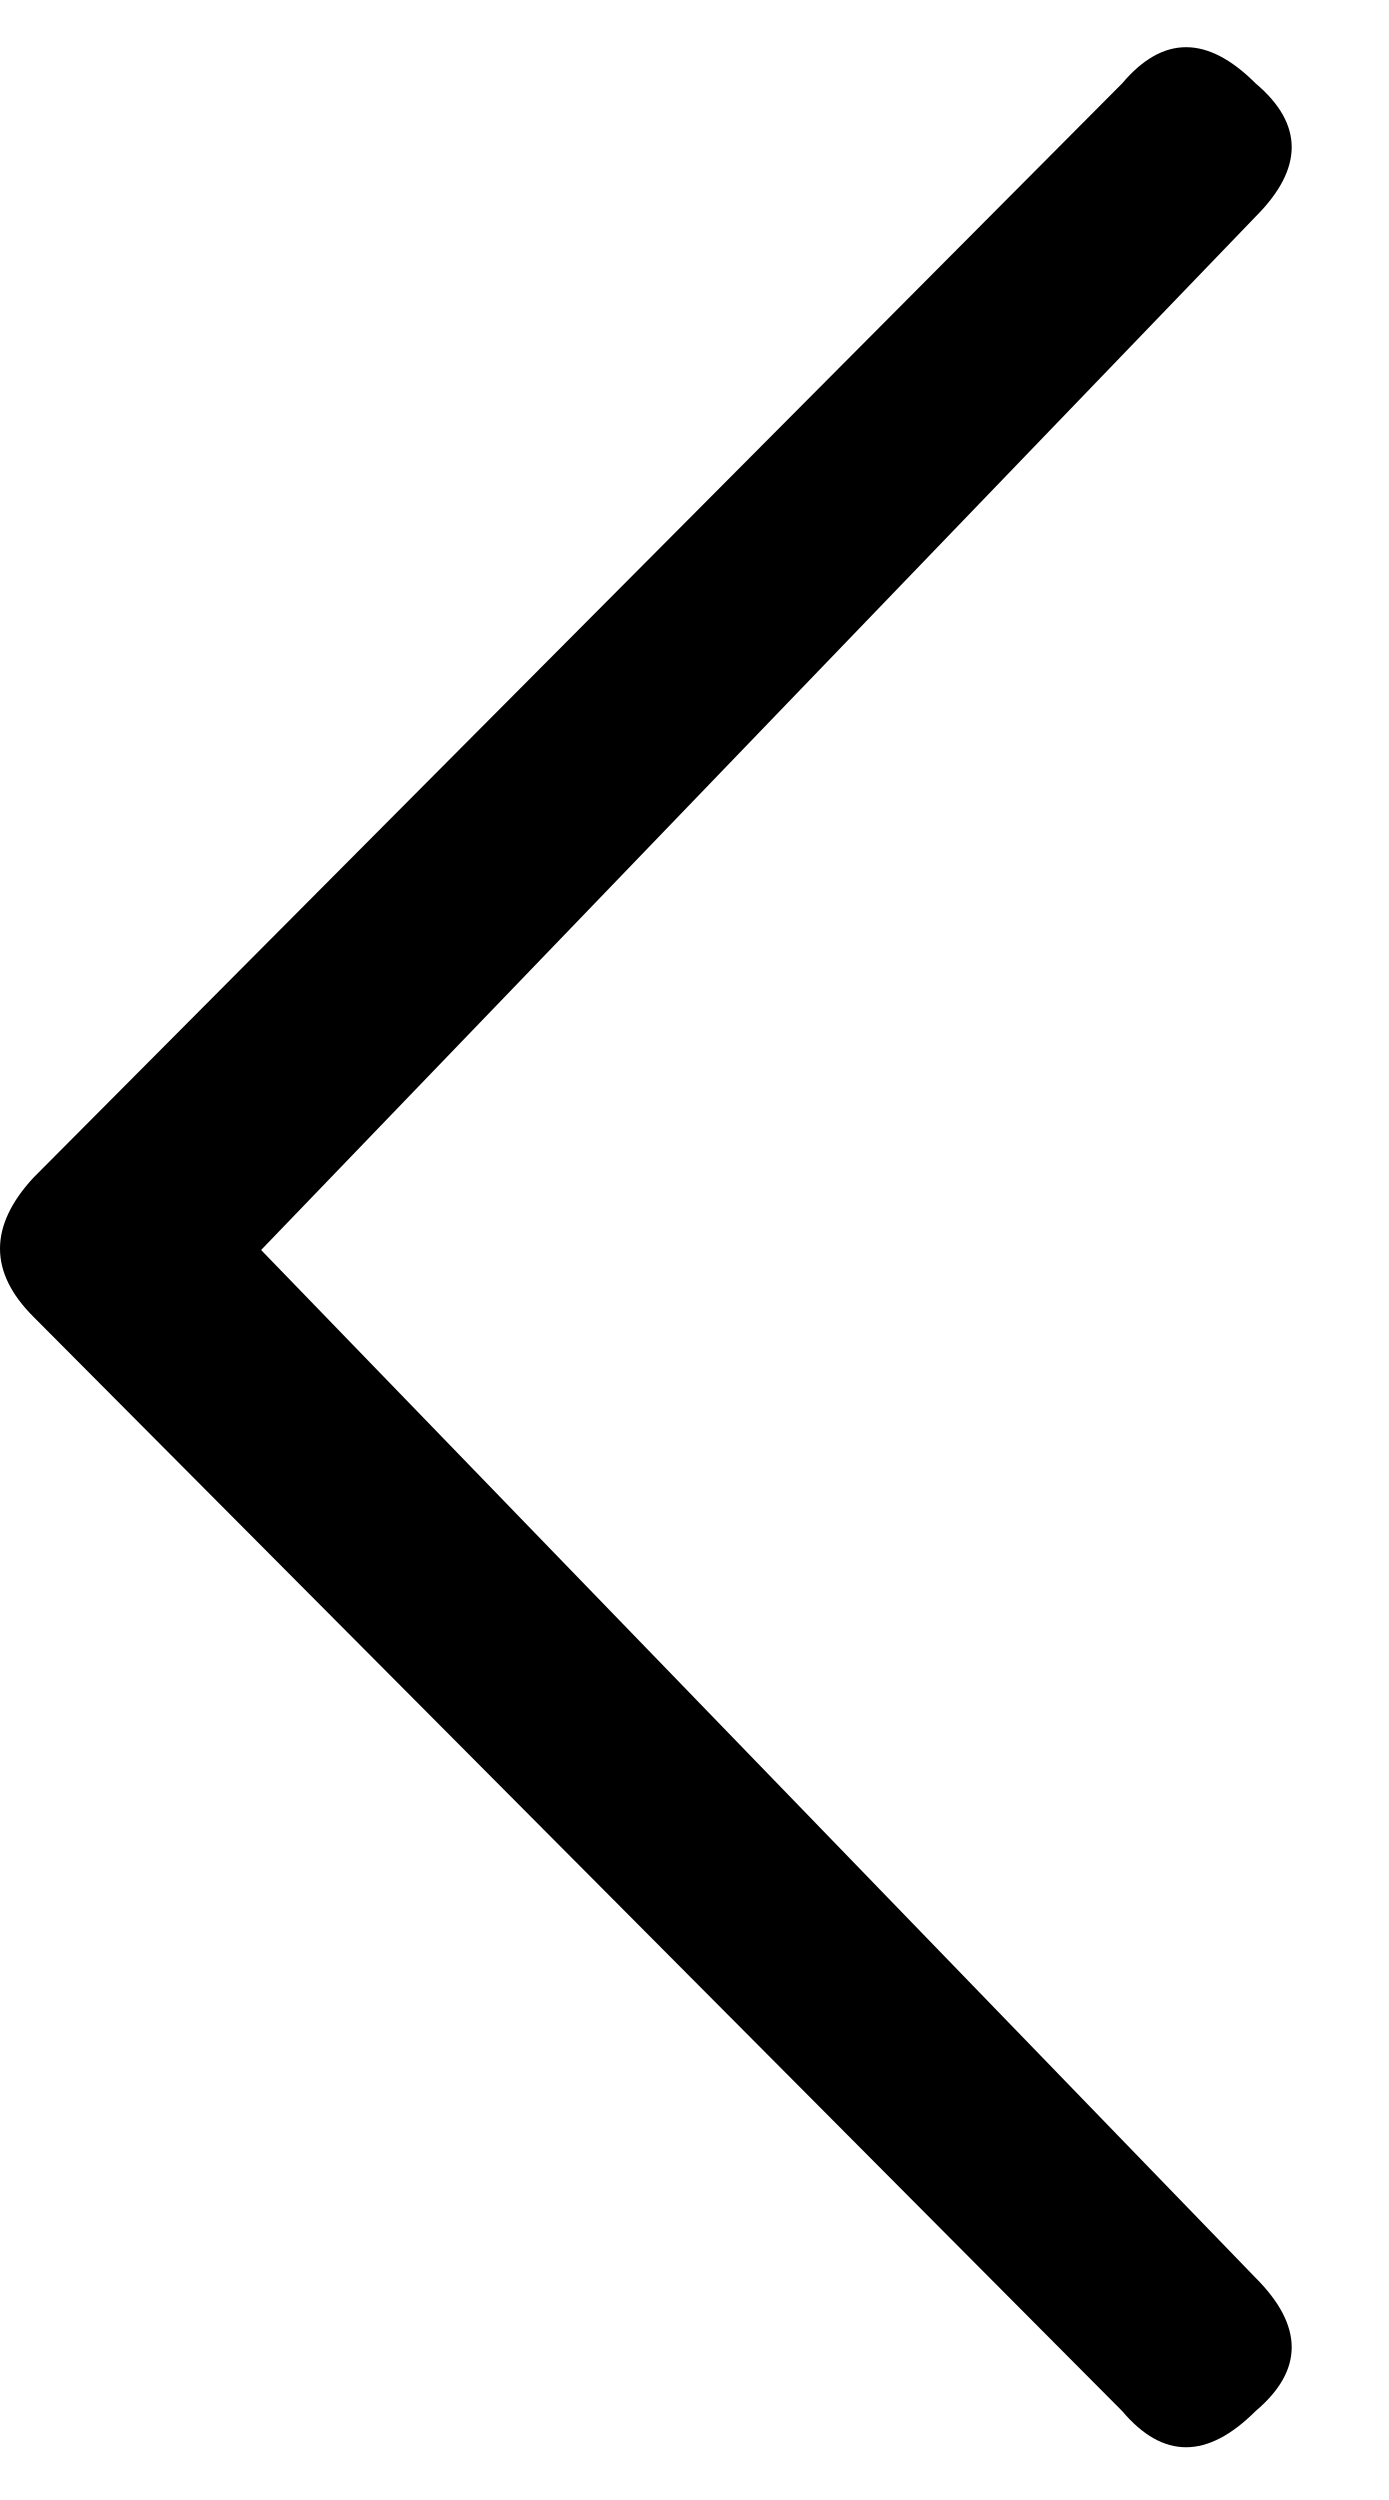
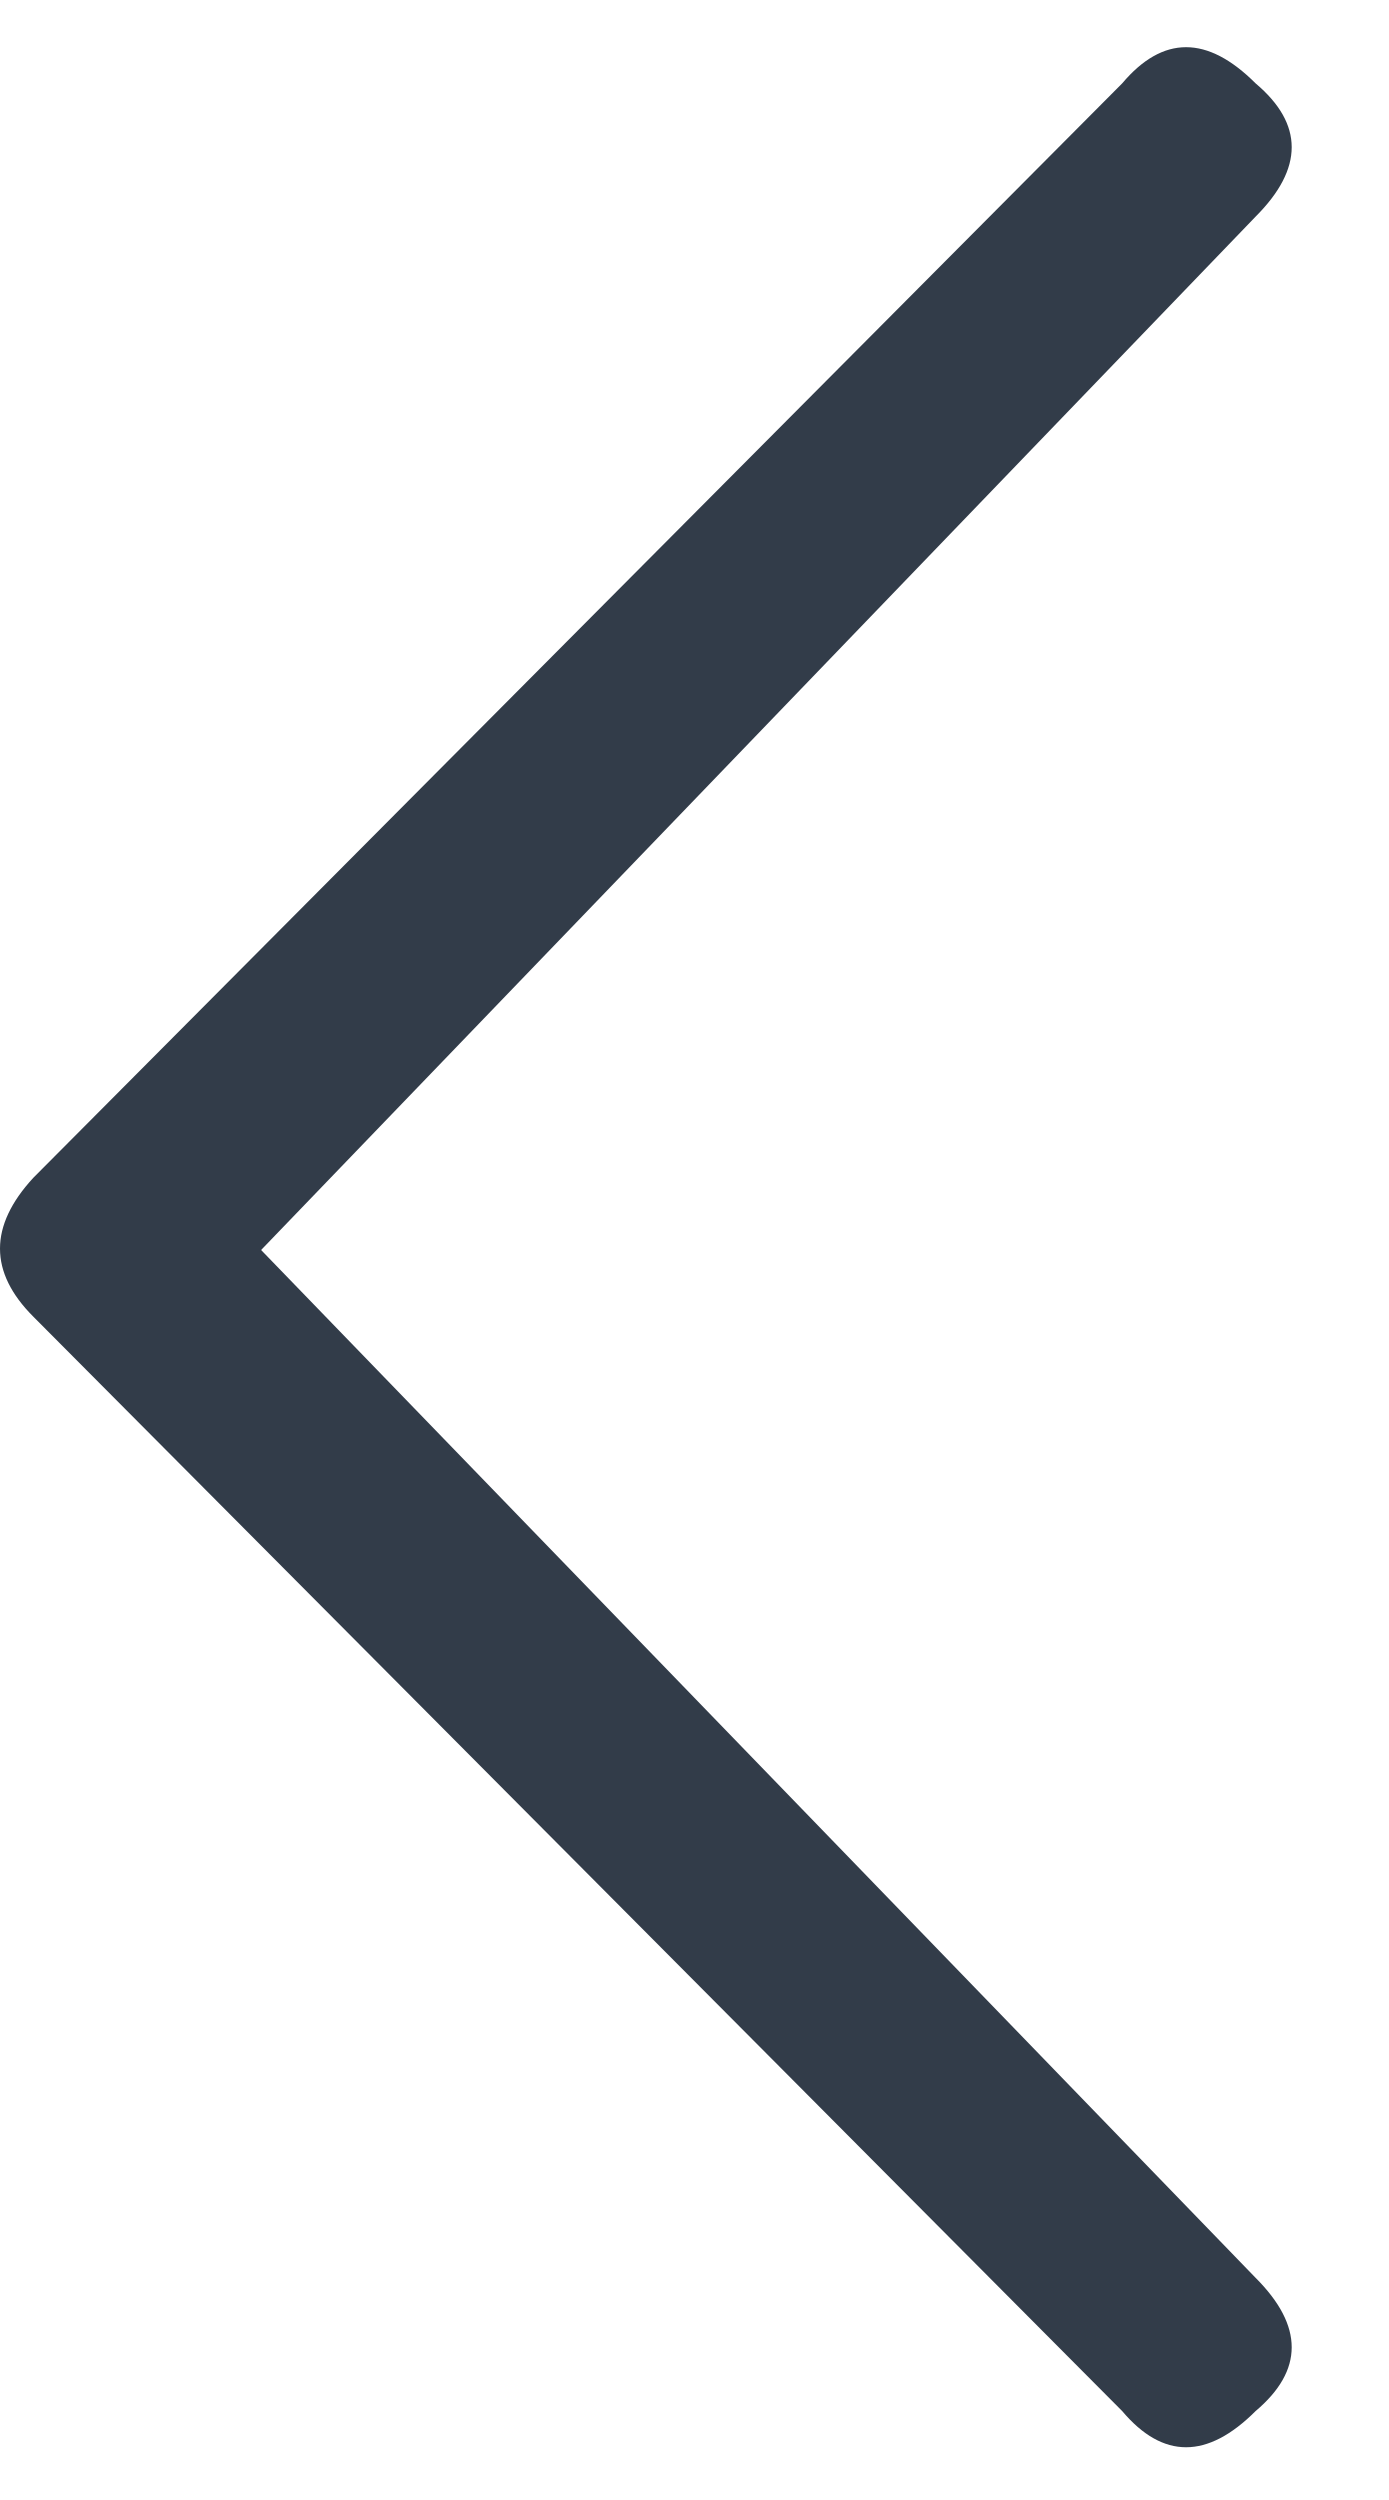
<svg xmlns="http://www.w3.org/2000/svg" height="18" viewBox="0 0 10 18" width="10">
-   <path d="m9.04 16.4c.347.347.347.667 0 .96-.347.347-.667.347-.96 0l-7.84-7.88c-.32-.32-.32-.653 0-1l7.84-7.88c.293-.347.613-.347.96 0 .347.293.347.613 0 .96l-7.16 7.44z" fill-rule="evenodd" />
+   <path d="m9.04 16.4c.347.347.347.667 0 .96-.347.347-.667.347-.96 0l-7.84-7.88c-.32-.32-.32-.653 0-1l7.84-7.88c.293-.347.613-.347.96 0 .347.293.347.613 0 .96l-7.16 7.44z" fill-rule="evenodd" fill="#323c49" />
</svg>
